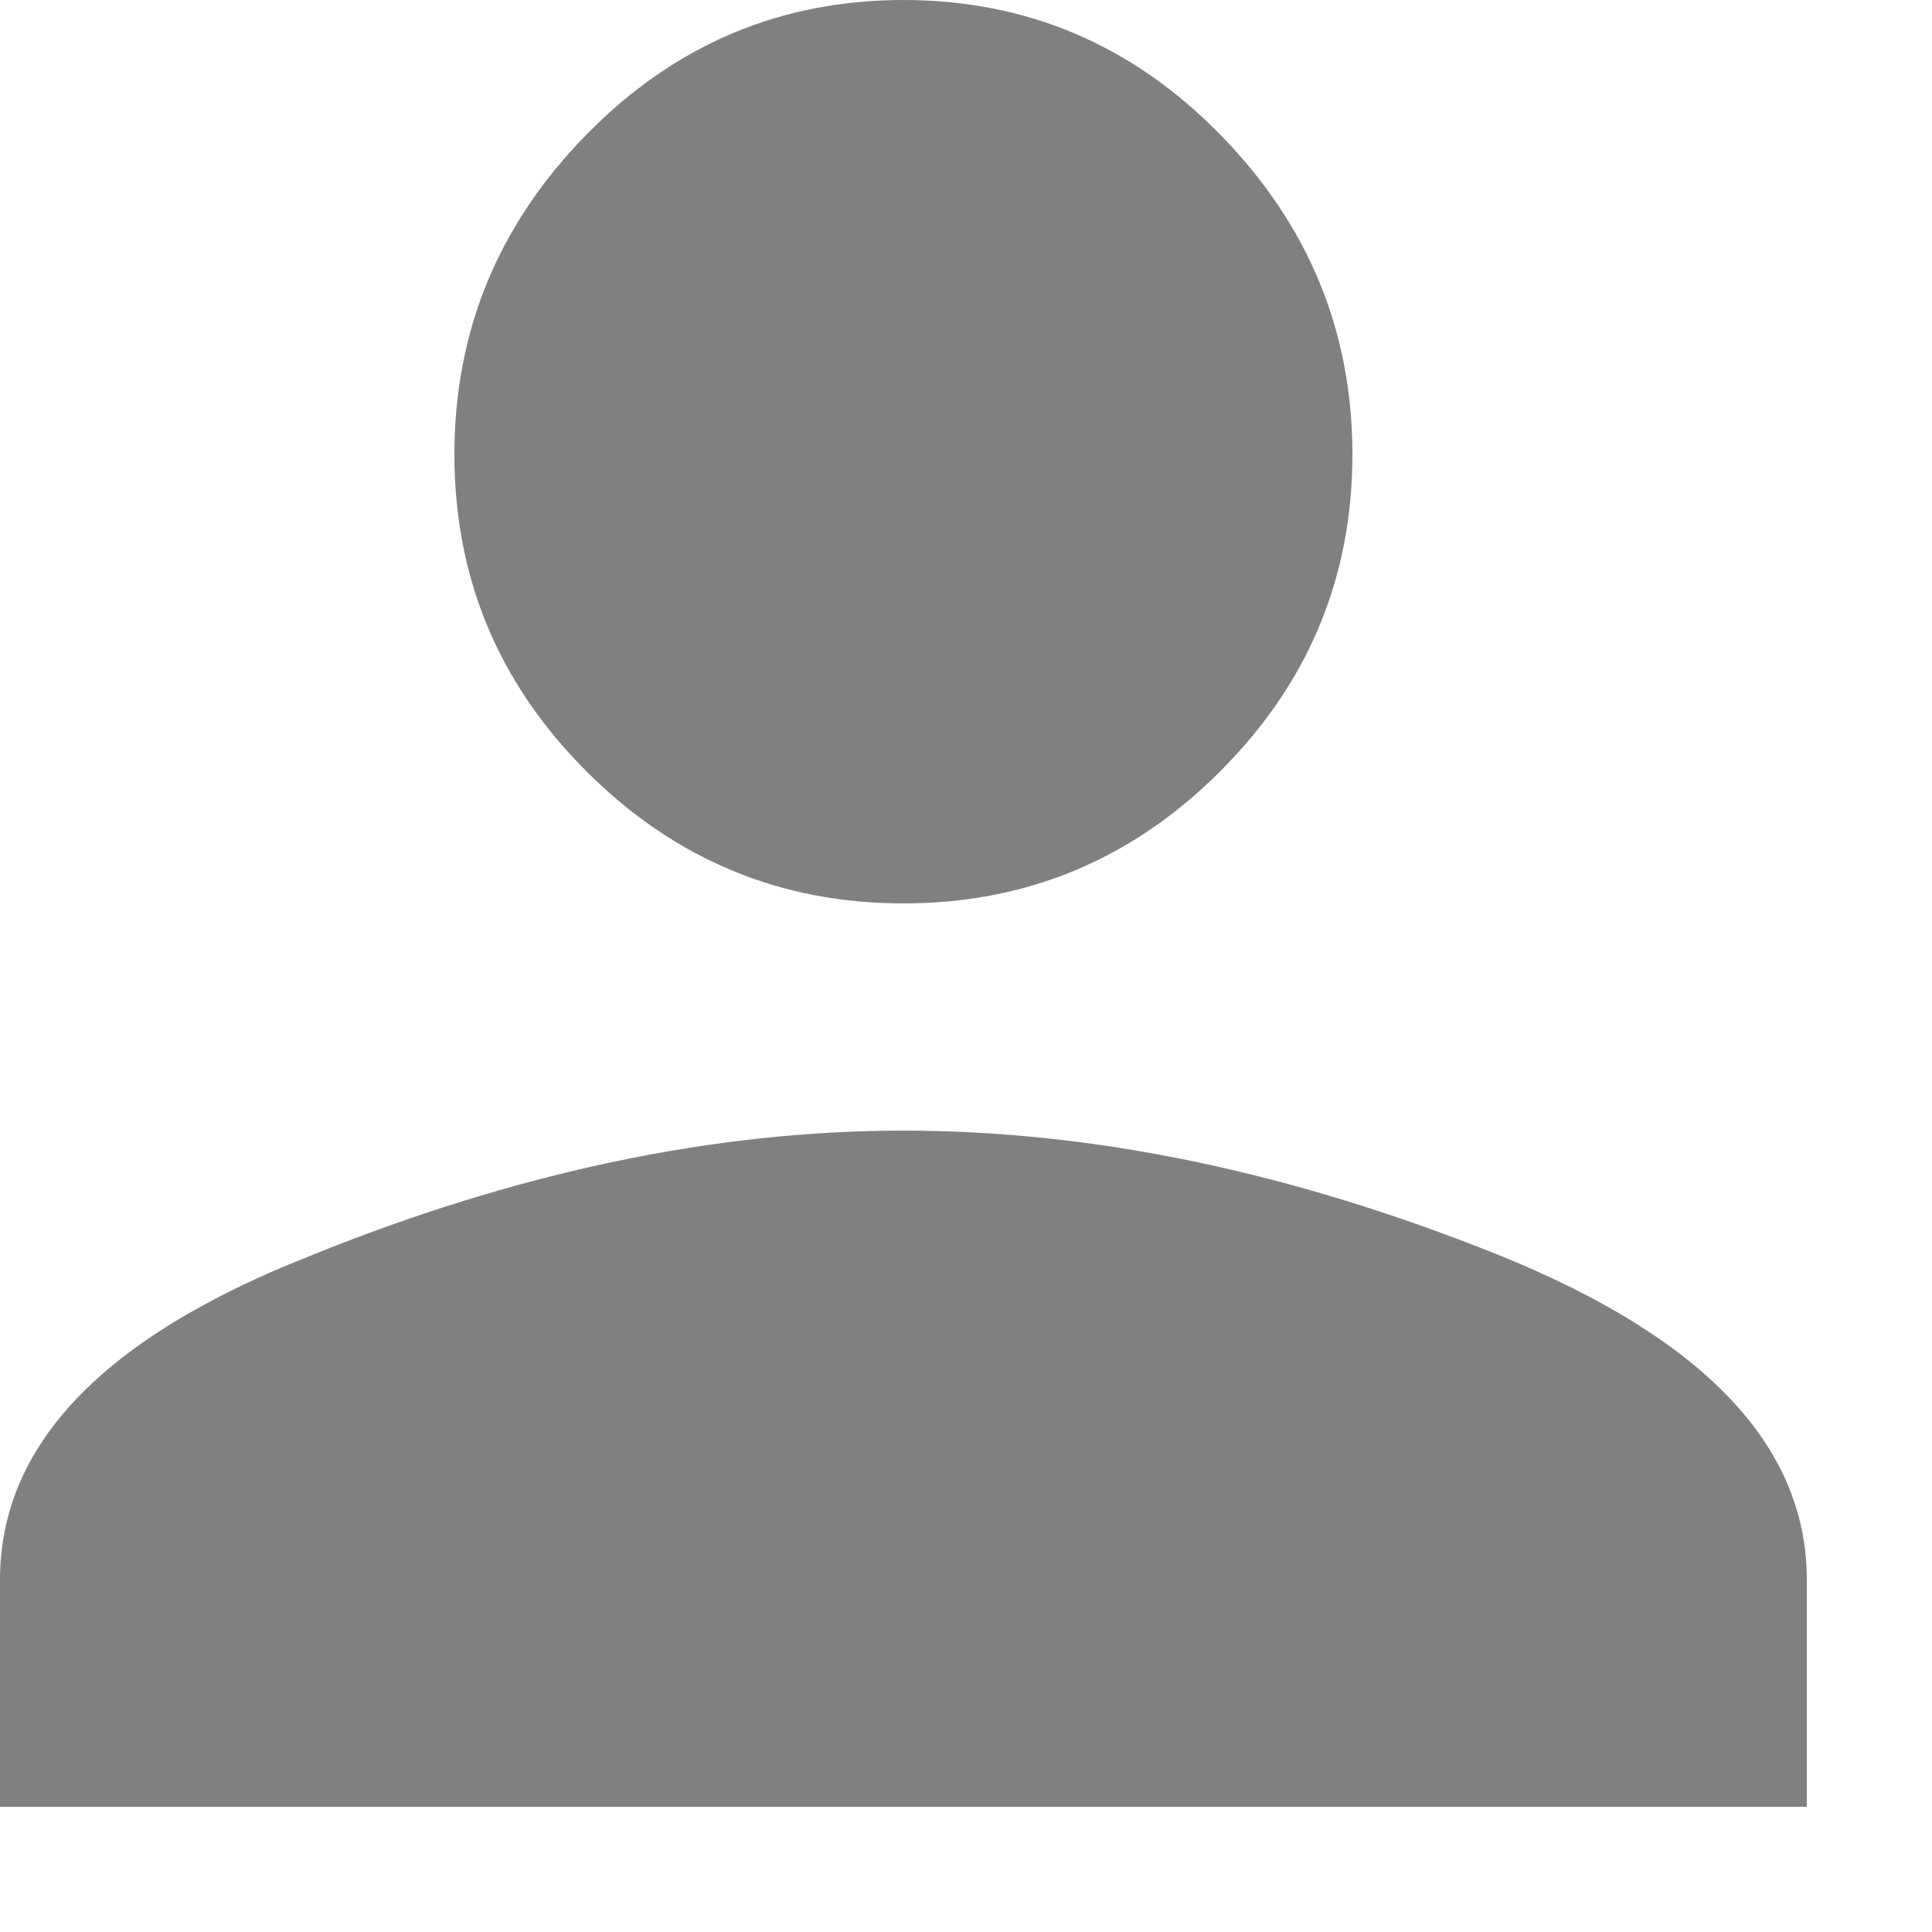
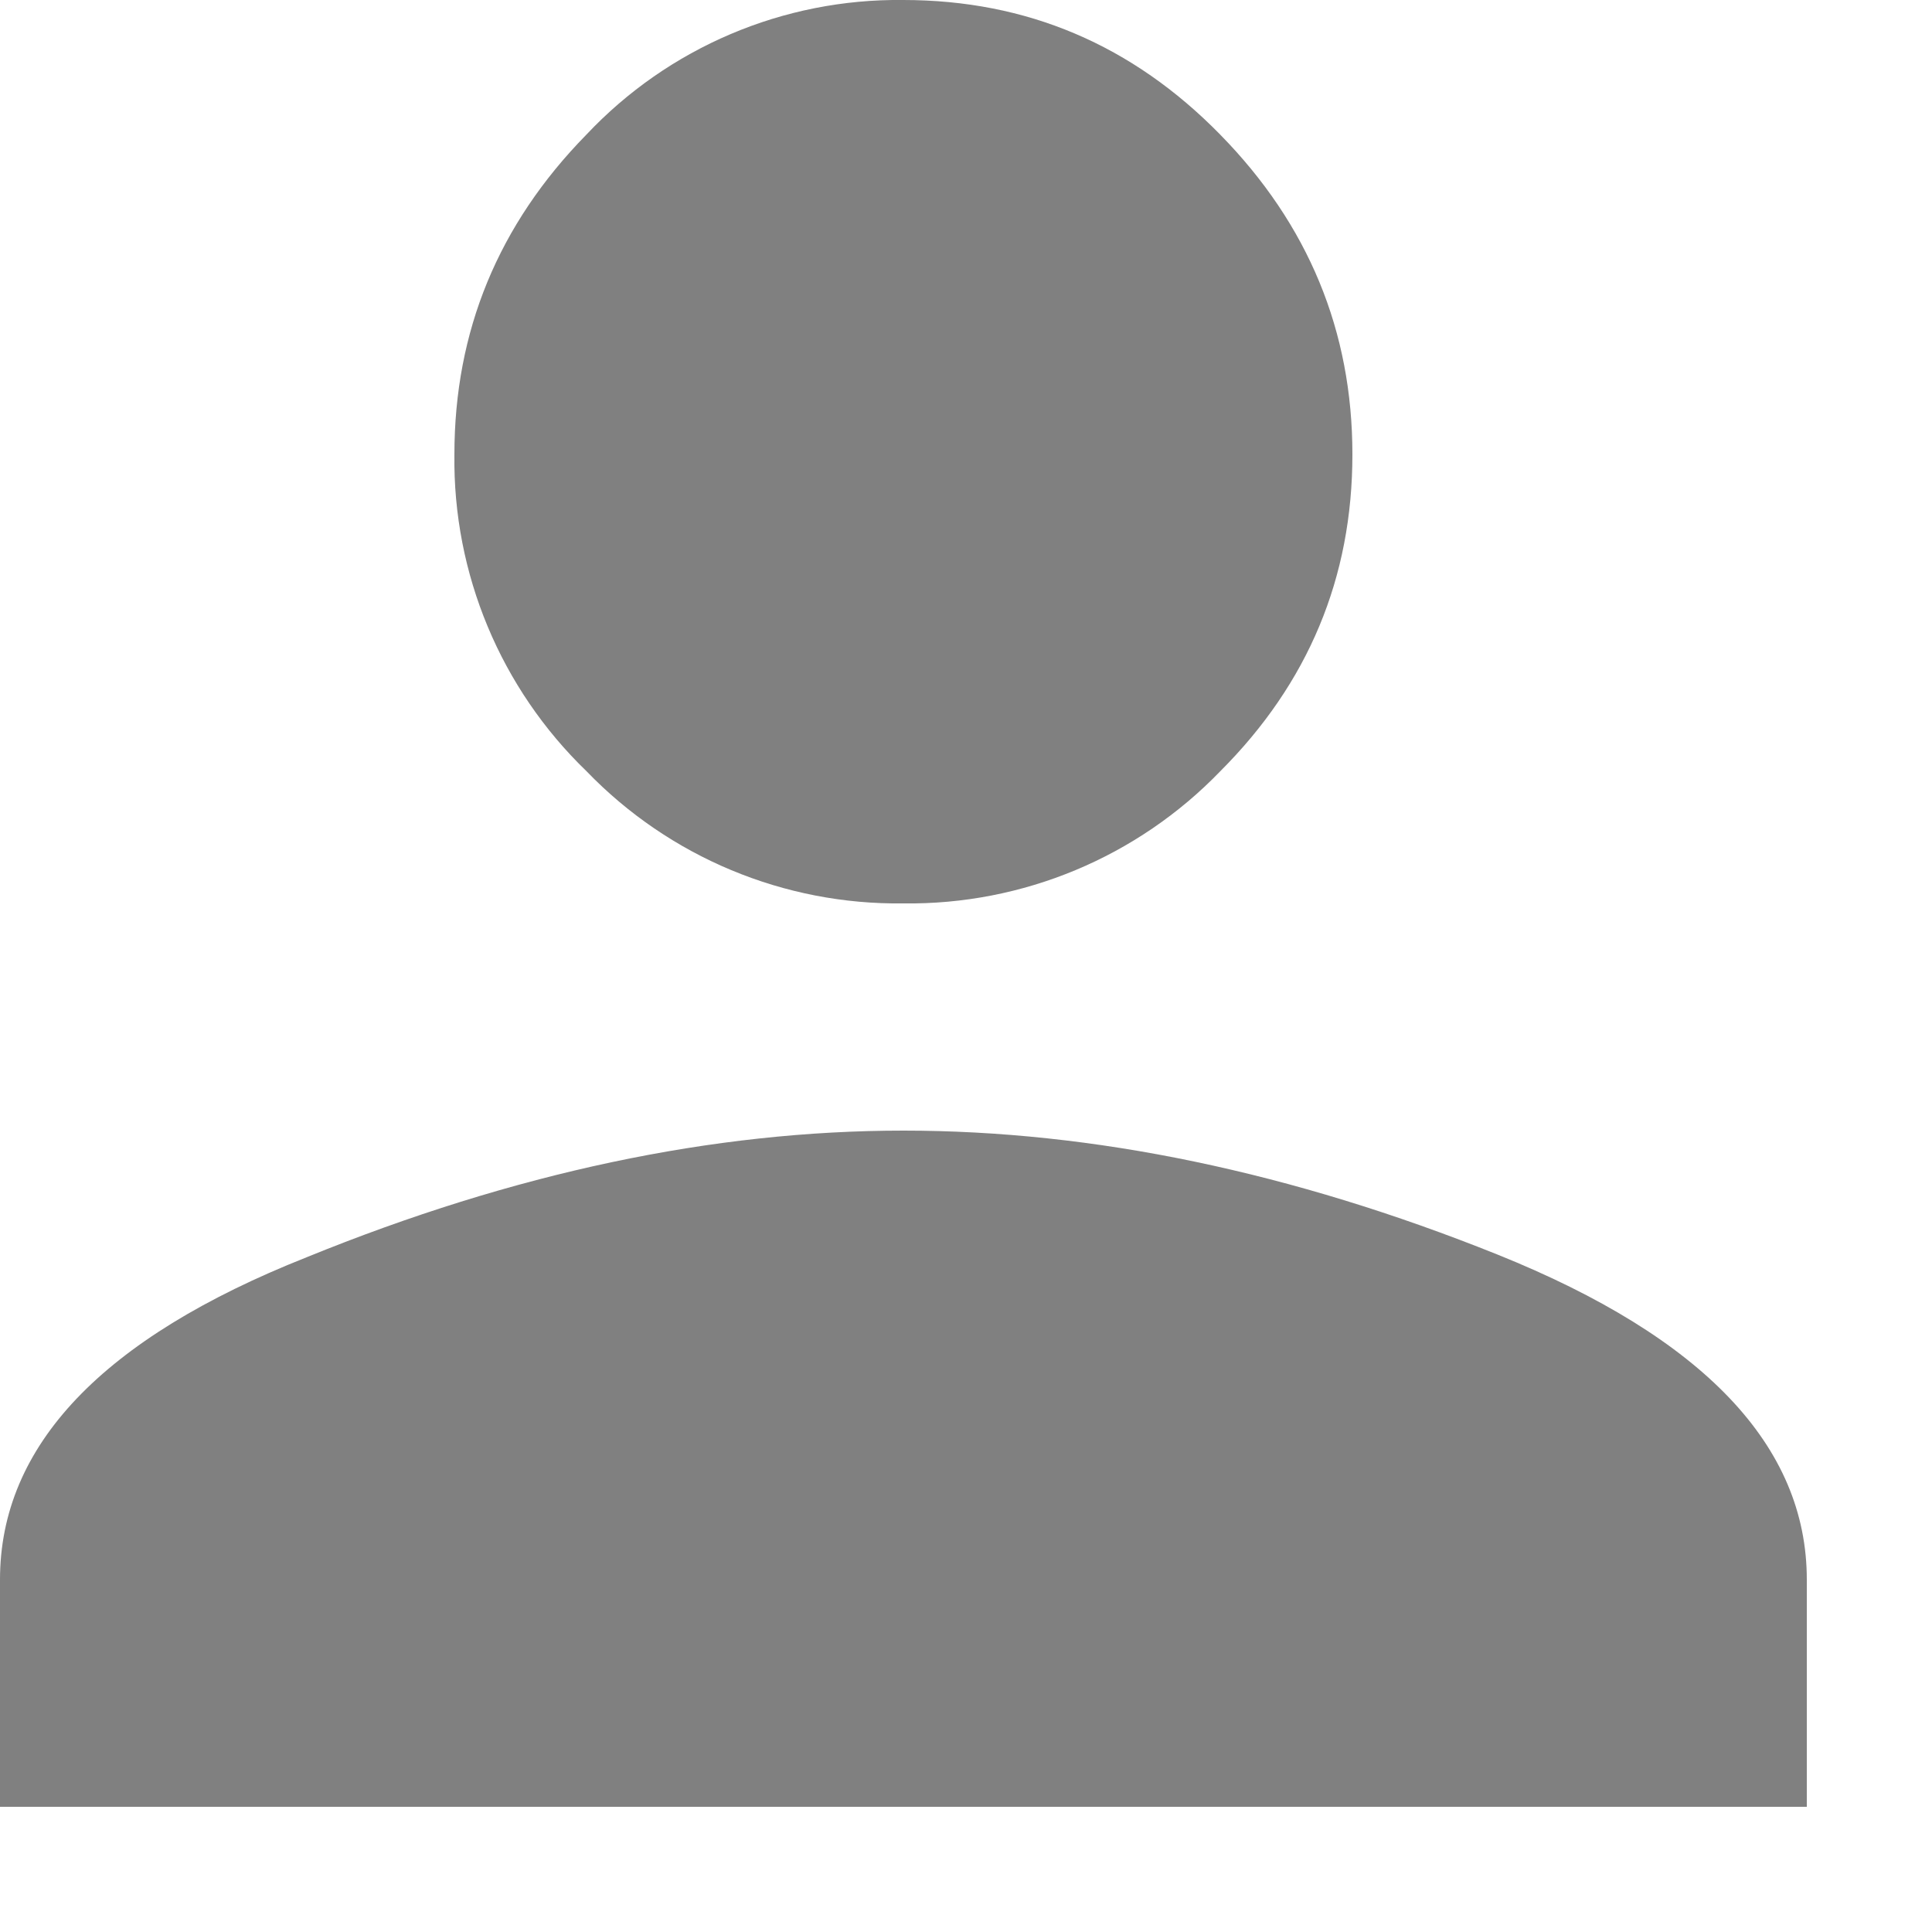
- <svg xmlns="http://www.w3.org/2000/svg" width="10" height="10" viewBox="0 0 10 10" fill="none">
-   <path opacity="0.7" fill-rule="evenodd" clip-rule="evenodd" d="M1.586 6.508C2.661 6.07 3.691 5.852 4.676 5.852C5.66 5.852 6.686 6.066 7.752 6.494C8.818 6.923 9.352 7.483 9.352 8.176V9.352H0V8.176C0 7.483 0.529 6.927 1.586 6.508ZM6.316 3.992C5.861 4.448 5.314 4.676 4.676 4.676C4.038 4.676 3.491 4.448 3.035 3.992C2.579 3.536 2.352 2.99 2.352 2.352C2.352 1.714 2.579 1.162 3.035 0.697C3.491 0.232 4.038 0 4.676 0C5.314 0 5.861 0.232 6.316 0.697C6.772 1.162 7 1.714 7 2.352C7 2.99 6.772 3.536 6.316 3.992Z" fill="#4A4A4A" />
+ <svg xmlns="http://www.w3.org/2000/svg" width="10" height="10" fill="none">
+   <path opacity=".7" fill-rule="evenodd" clip-rule="evenodd" d="M1.586 6.508c1.075-.438 2.105-.656 3.09-.656.984 0 2.01.214 3.076.642 1.066.429 1.6.99 1.6 1.682v1.176H0V8.176c0-.693.529-1.249 1.586-1.668zm4.73-2.516a2.238 2.238 0 01-1.64.684 2.237 2.237 0 01-1.64-.684 2.237 2.237 0 01-.684-1.64c0-.638.227-1.19.683-1.655A2.216 2.216 0 014.675 0c.639 0 1.186.232 1.641.697.456.465.684 1.017.684 1.655 0 .638-.228 1.184-.684 1.64z" fill="#4A4A4A" />
</svg>
